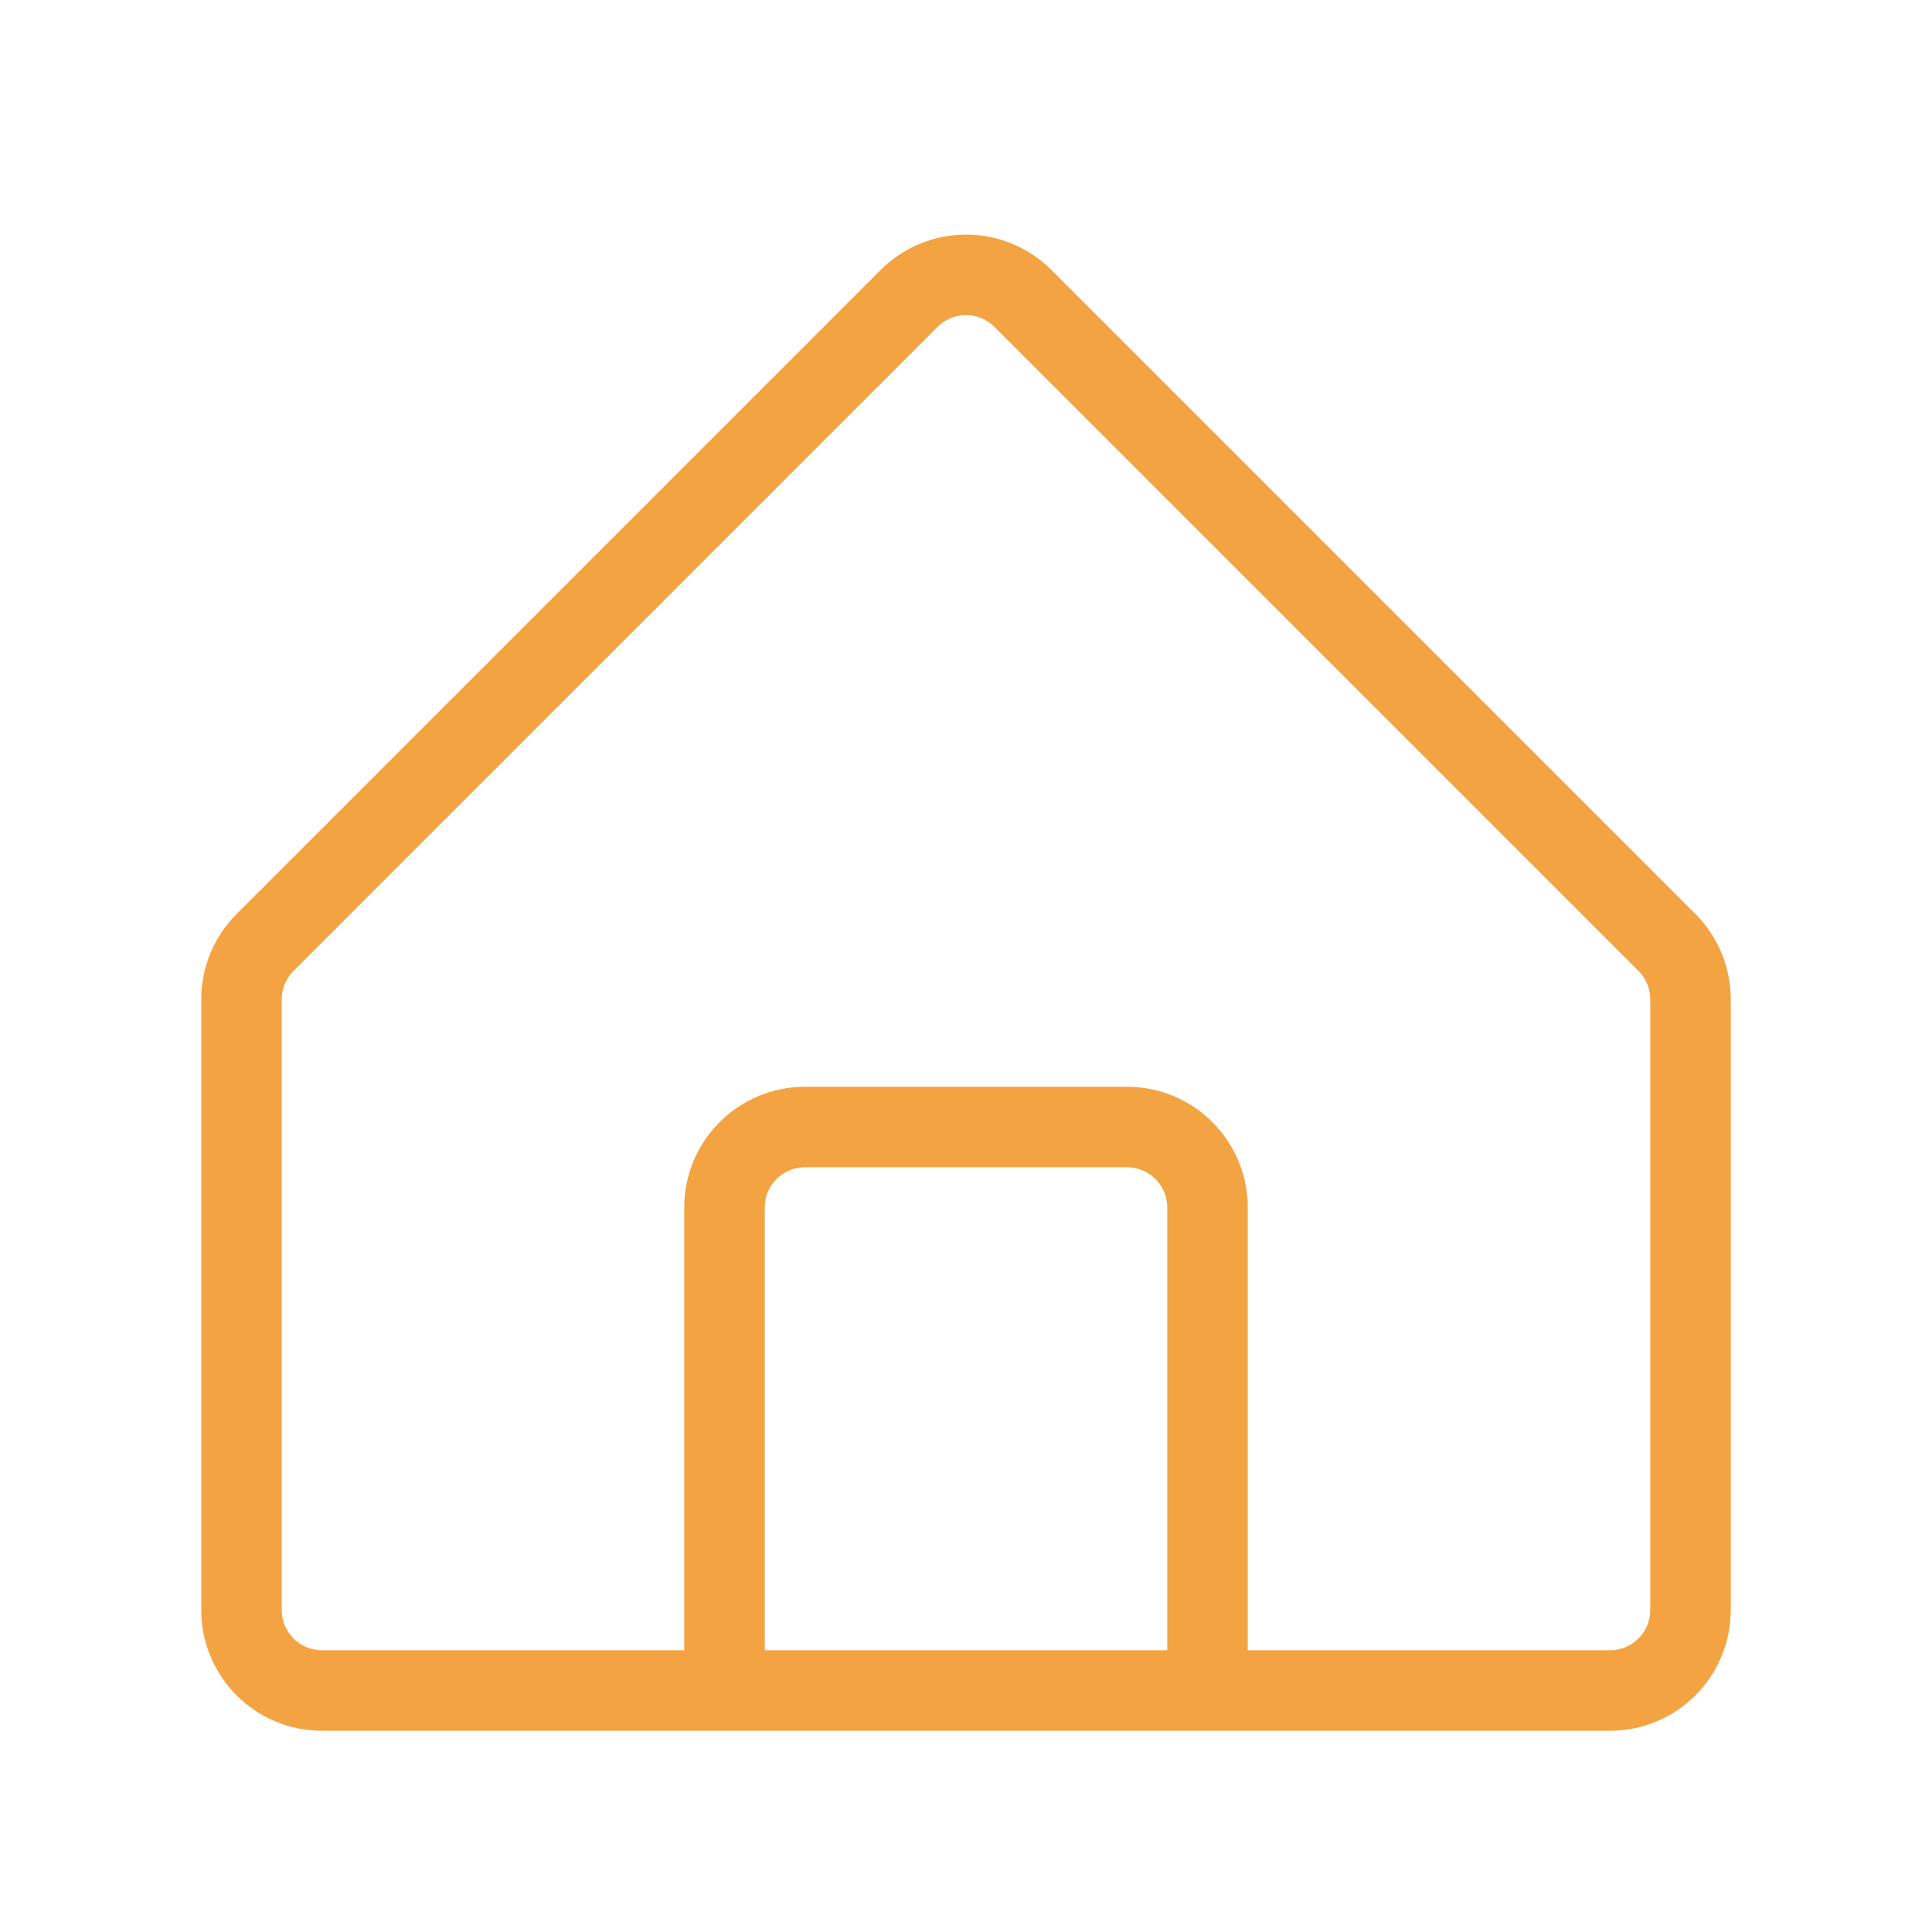
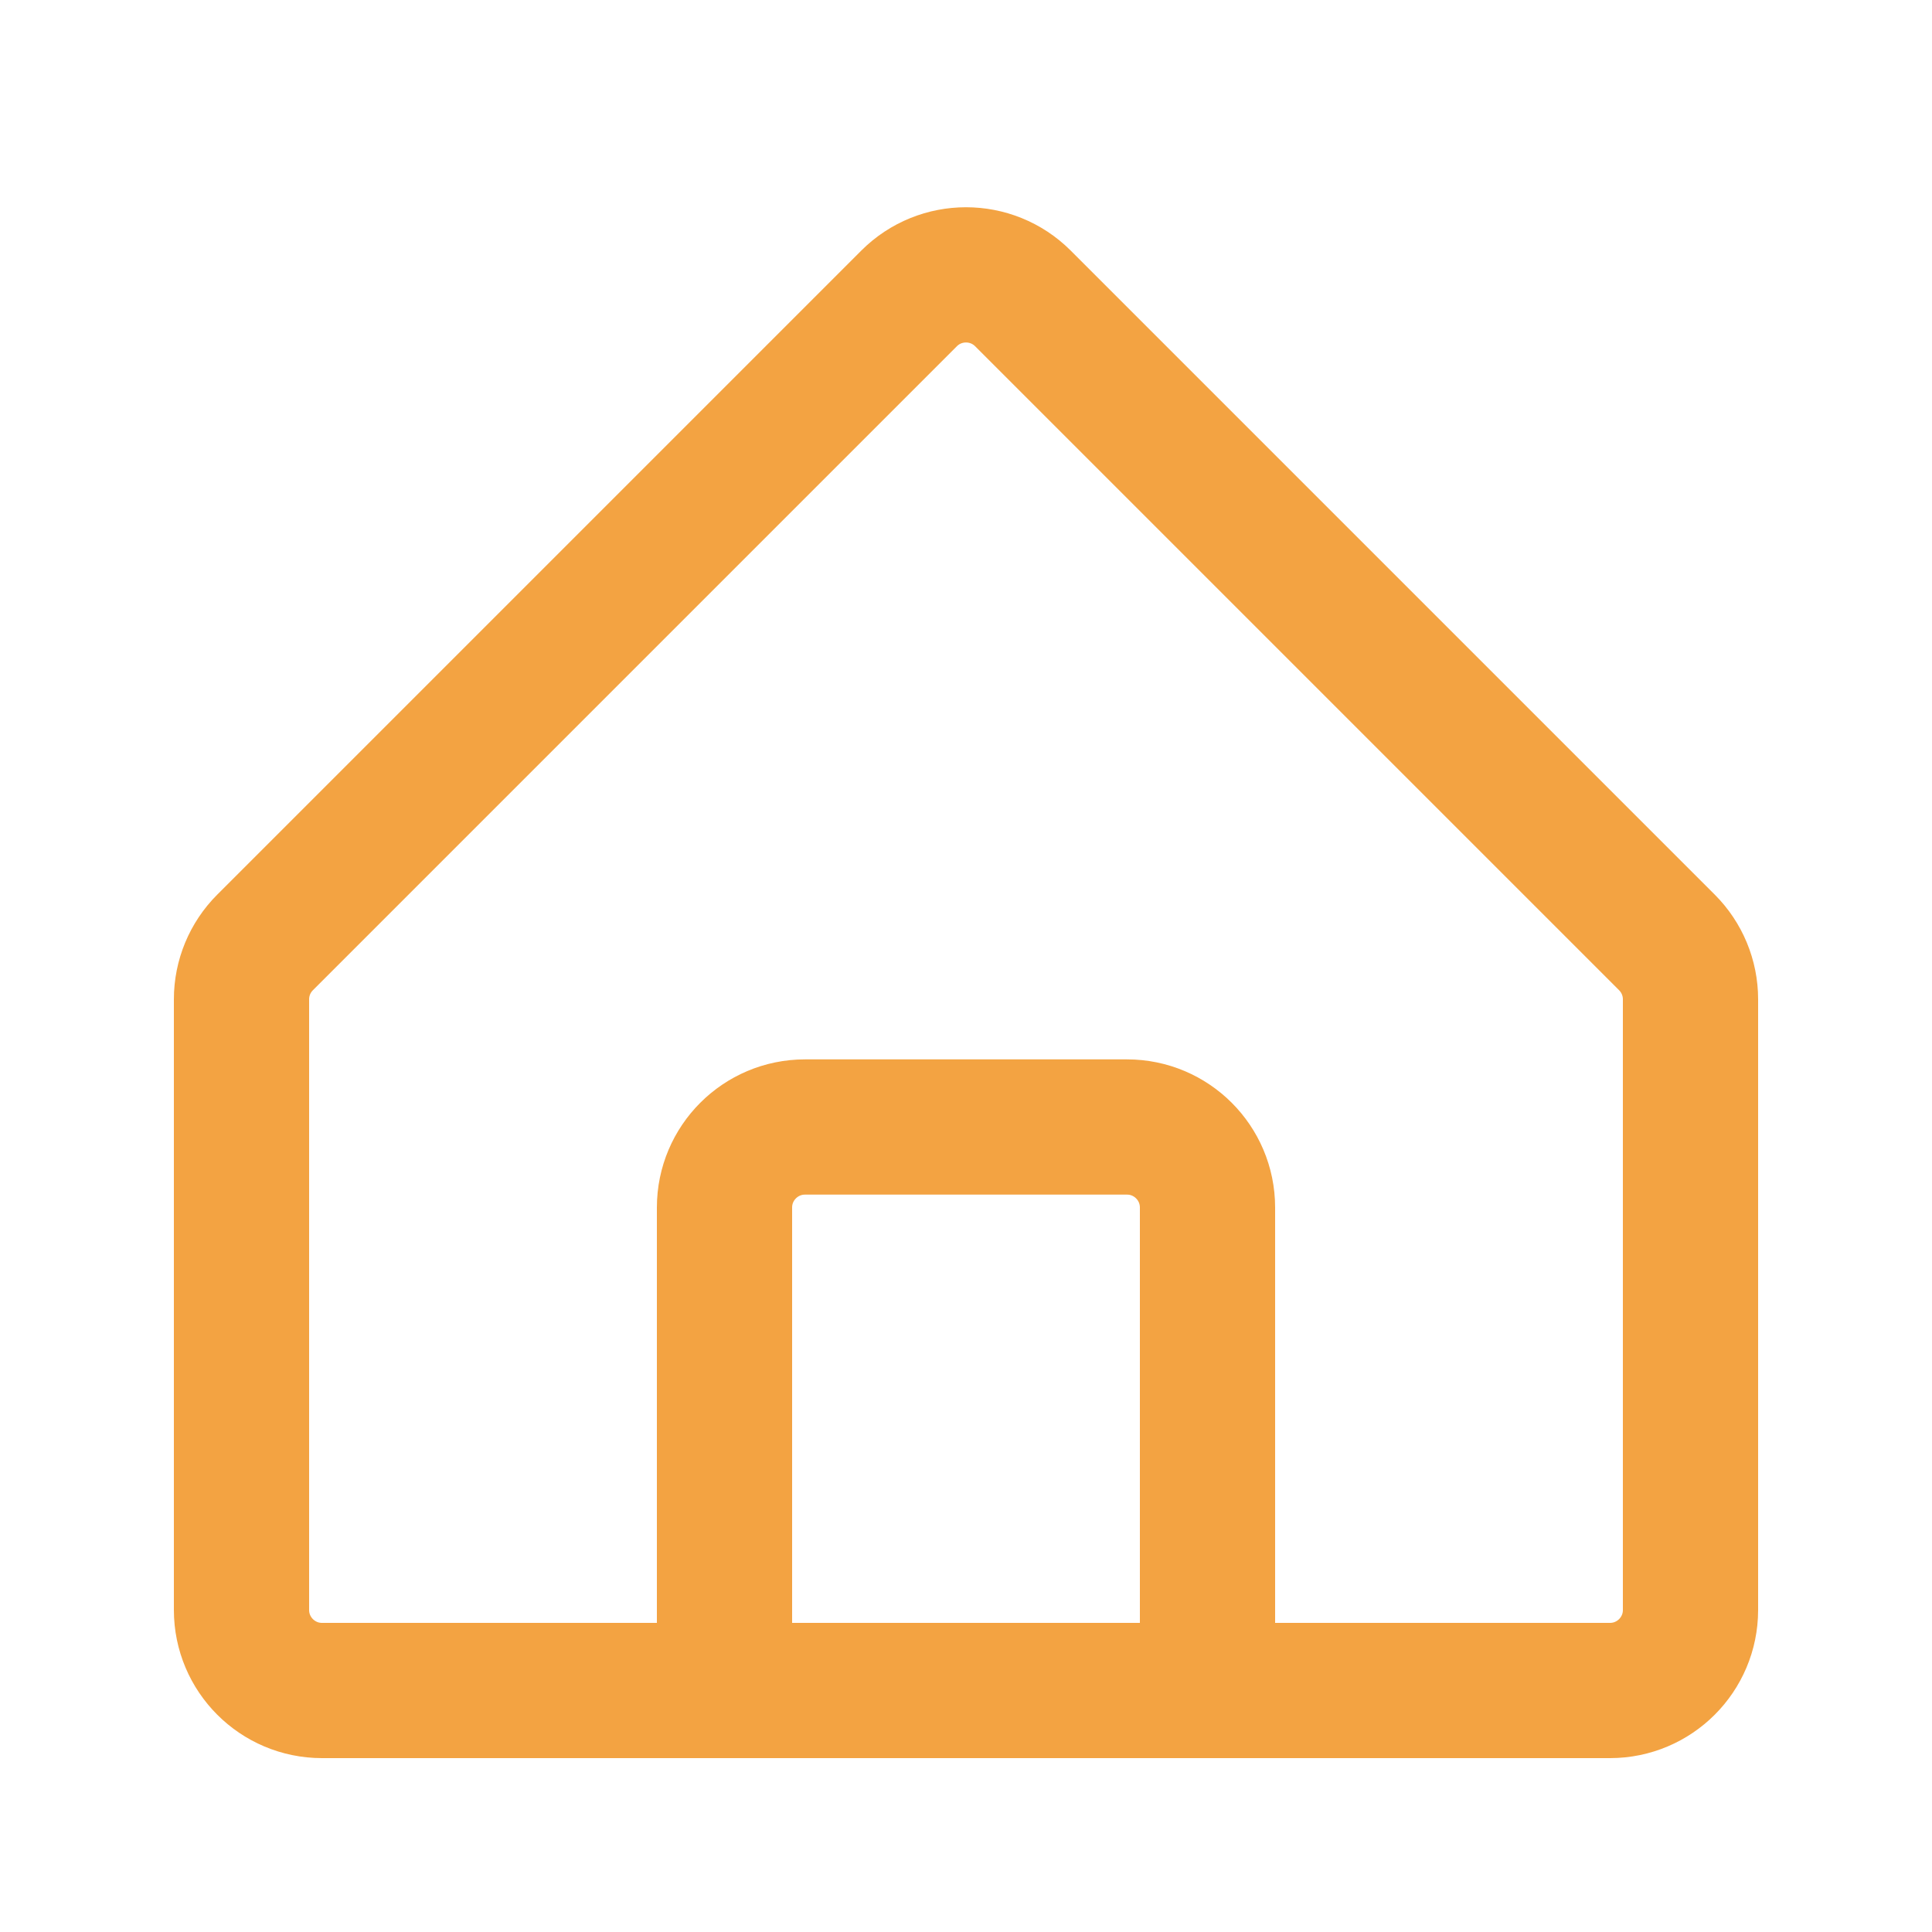
- <svg xmlns="http://www.w3.org/2000/svg" width="800px" height="800px" viewBox="0 0 24 24" fill="none">
+ <svg xmlns="http://www.w3.org/2000/svg" width="800px" height="800px" viewBox="0 0 24 24" fill="none" stroke="" stroke-width="1.68">
  <g id="SVGRepo_bgCarrier" stroke-width="0" />
  <g id="SVGRepo_tracerCarrier" stroke-linecap="round" stroke-linejoin="round" />
  <g id="SVGRepo_iconCarrier">
    <g clip-path="url(#clip0_15_3)">
      <rect width="24" height="24" fill="white" />
-       <path d="M9 21H4C3.448 21 3 20.552 3 20V12.414C3 12.149 3.105 11.895 3.293 11.707L11.293 3.707C11.683 3.317 12.317 3.317 12.707 3.707L20.707 11.707C20.895 11.895 21 12.149 21 12.414V20C21 20.552 20.552 21 20 21H15M9 21H15M9 21V15C9 14.448 9.448 14 10 14H14C14.552 14 15 14.448 15 15V21" stroke="#F3A342" stroke-linejoin="round" />
+       <path d="M9 21H4C3.448 21 3 20.552 3 20V12.414C3 12.149 3.105 11.895 3.293 11.707L11.293 3.707C11.683 3.317 12.317 3.317 12.707 3.707L20.707 11.707C20.895 11.895 21 12.149 21 12.414V20C21 20.552 20.552 21 20 21H15M9 21H15M9 21V15C9 14.448 9.448 14 10 14H14C14.552 14 15 14.448 15 15V21" stroke="#f3a342" stroke-linejoin="round" />
    </g>
    <defs>
      <clipPath id="clip0_15_3">
        <rect width="24" height="24" fill="white" />
      </clipPath>
    </defs>
  </g>
</svg>
